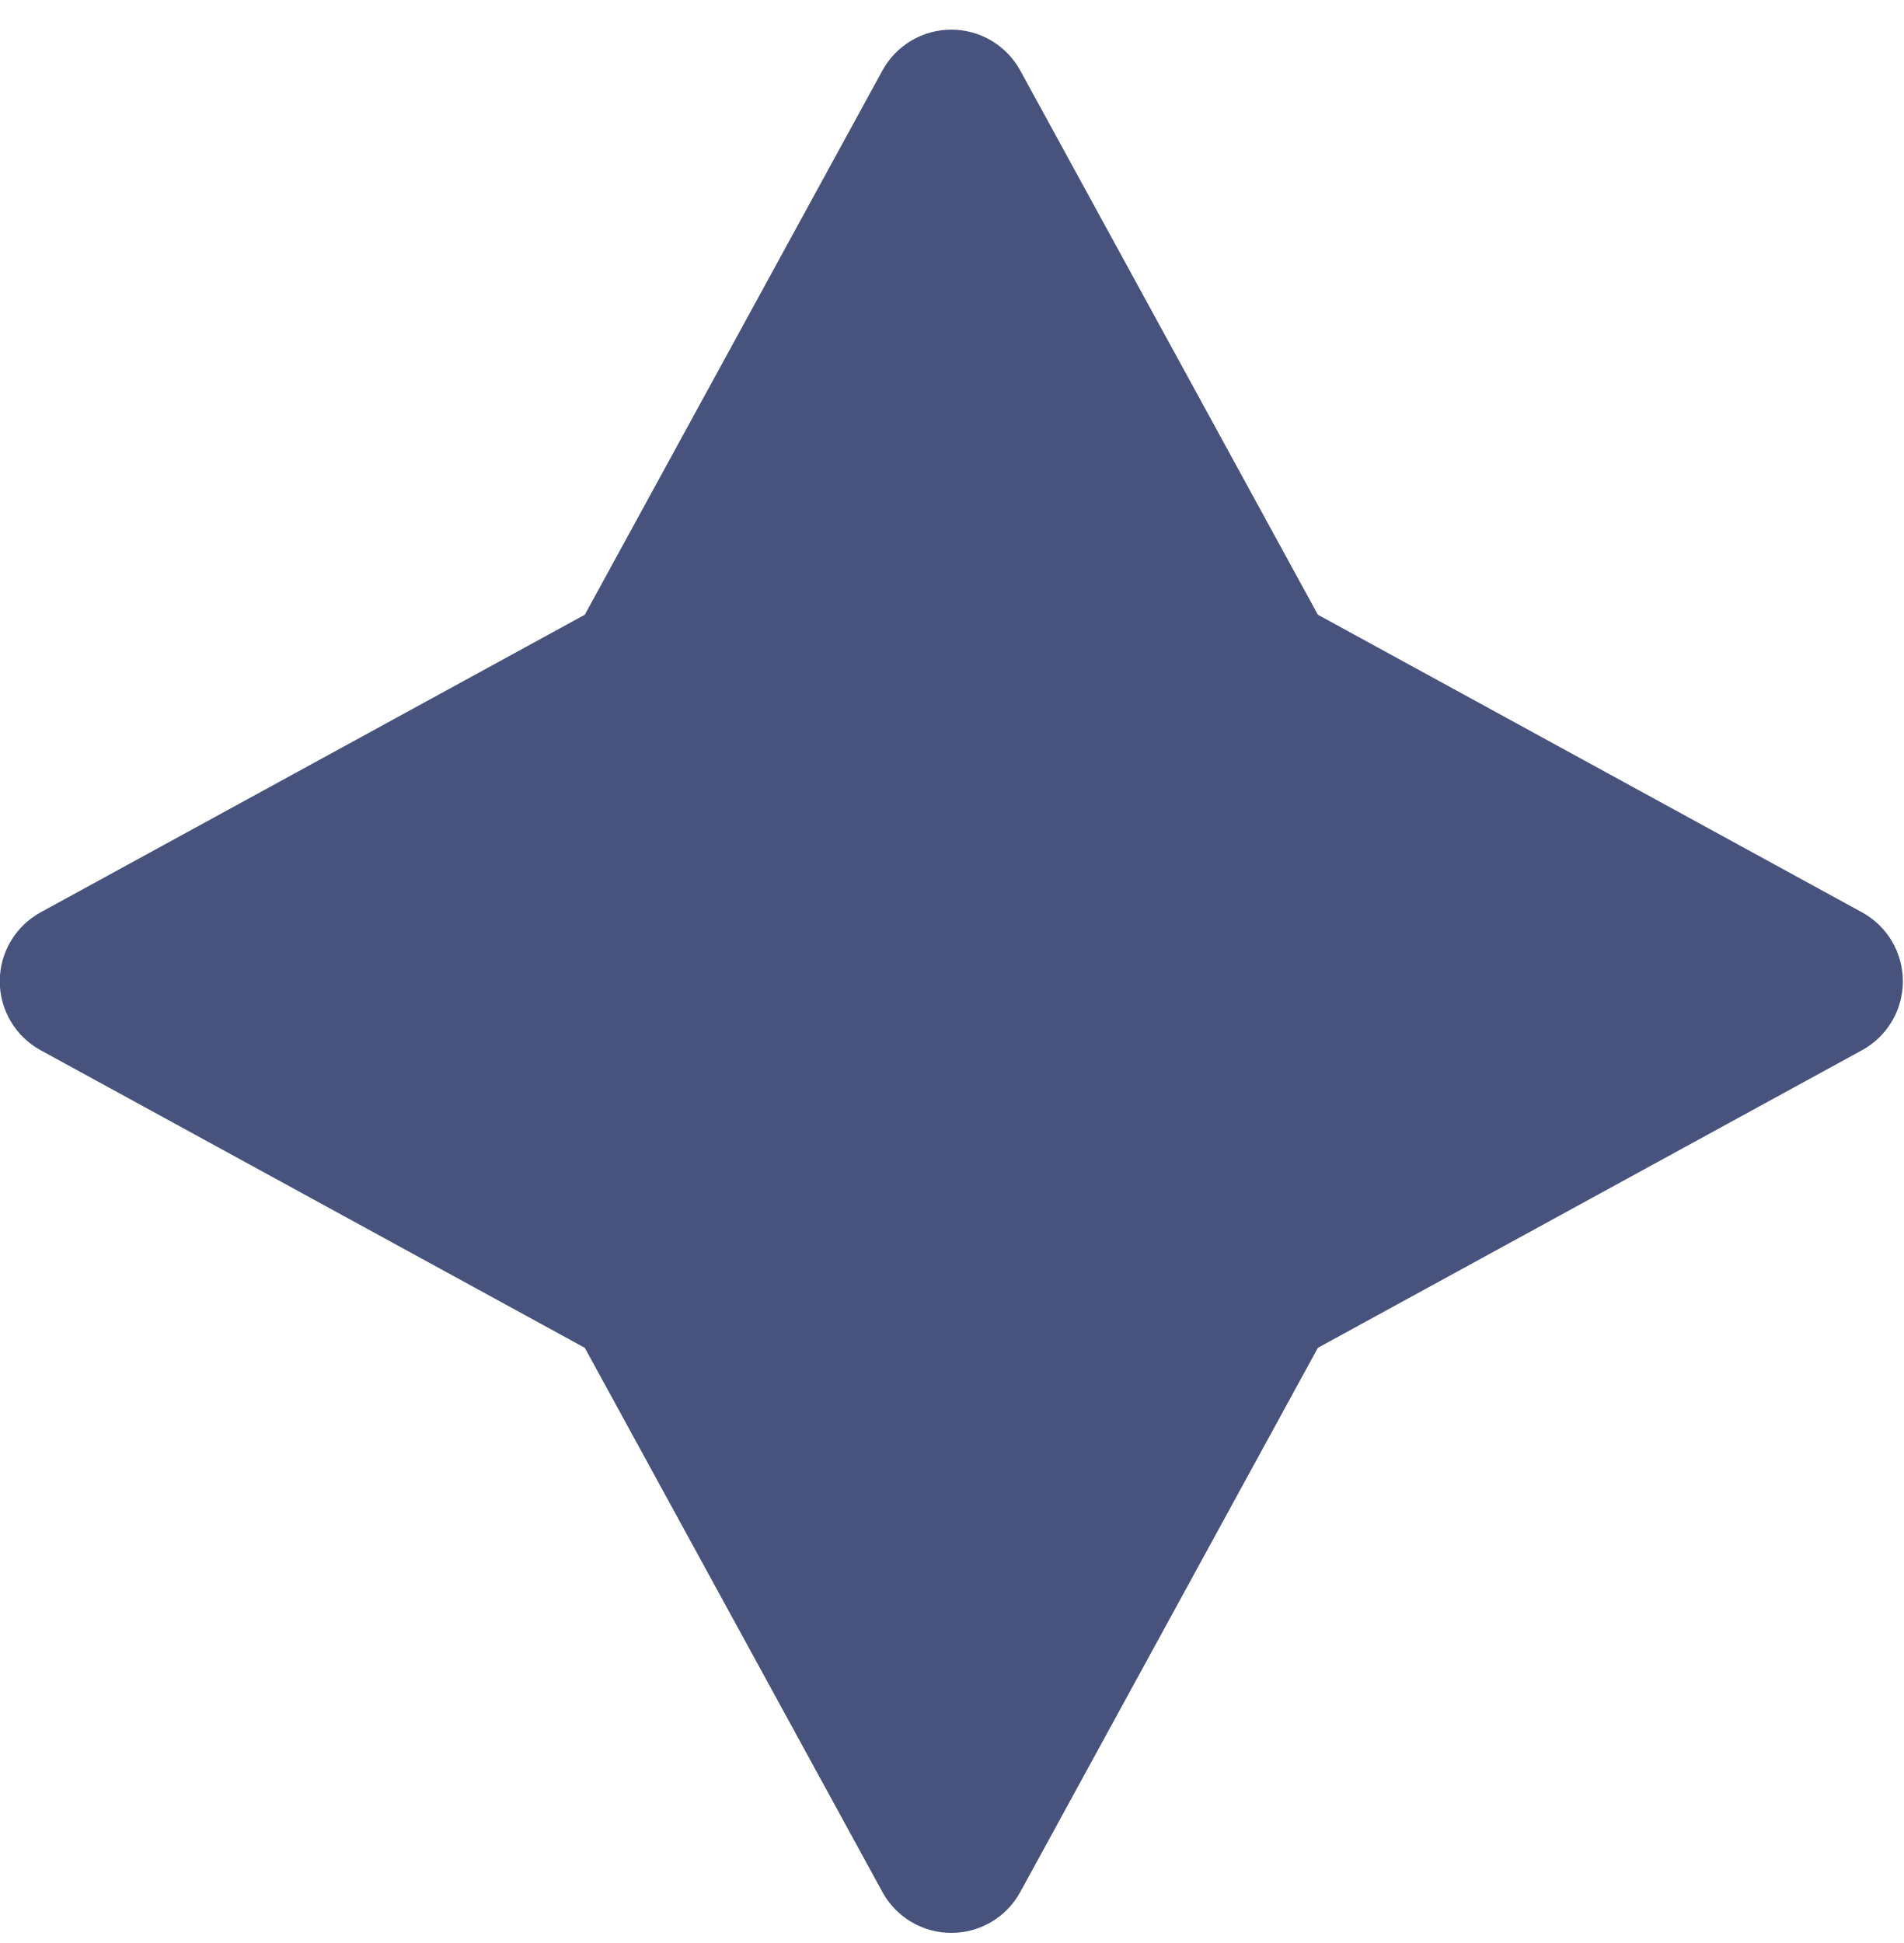
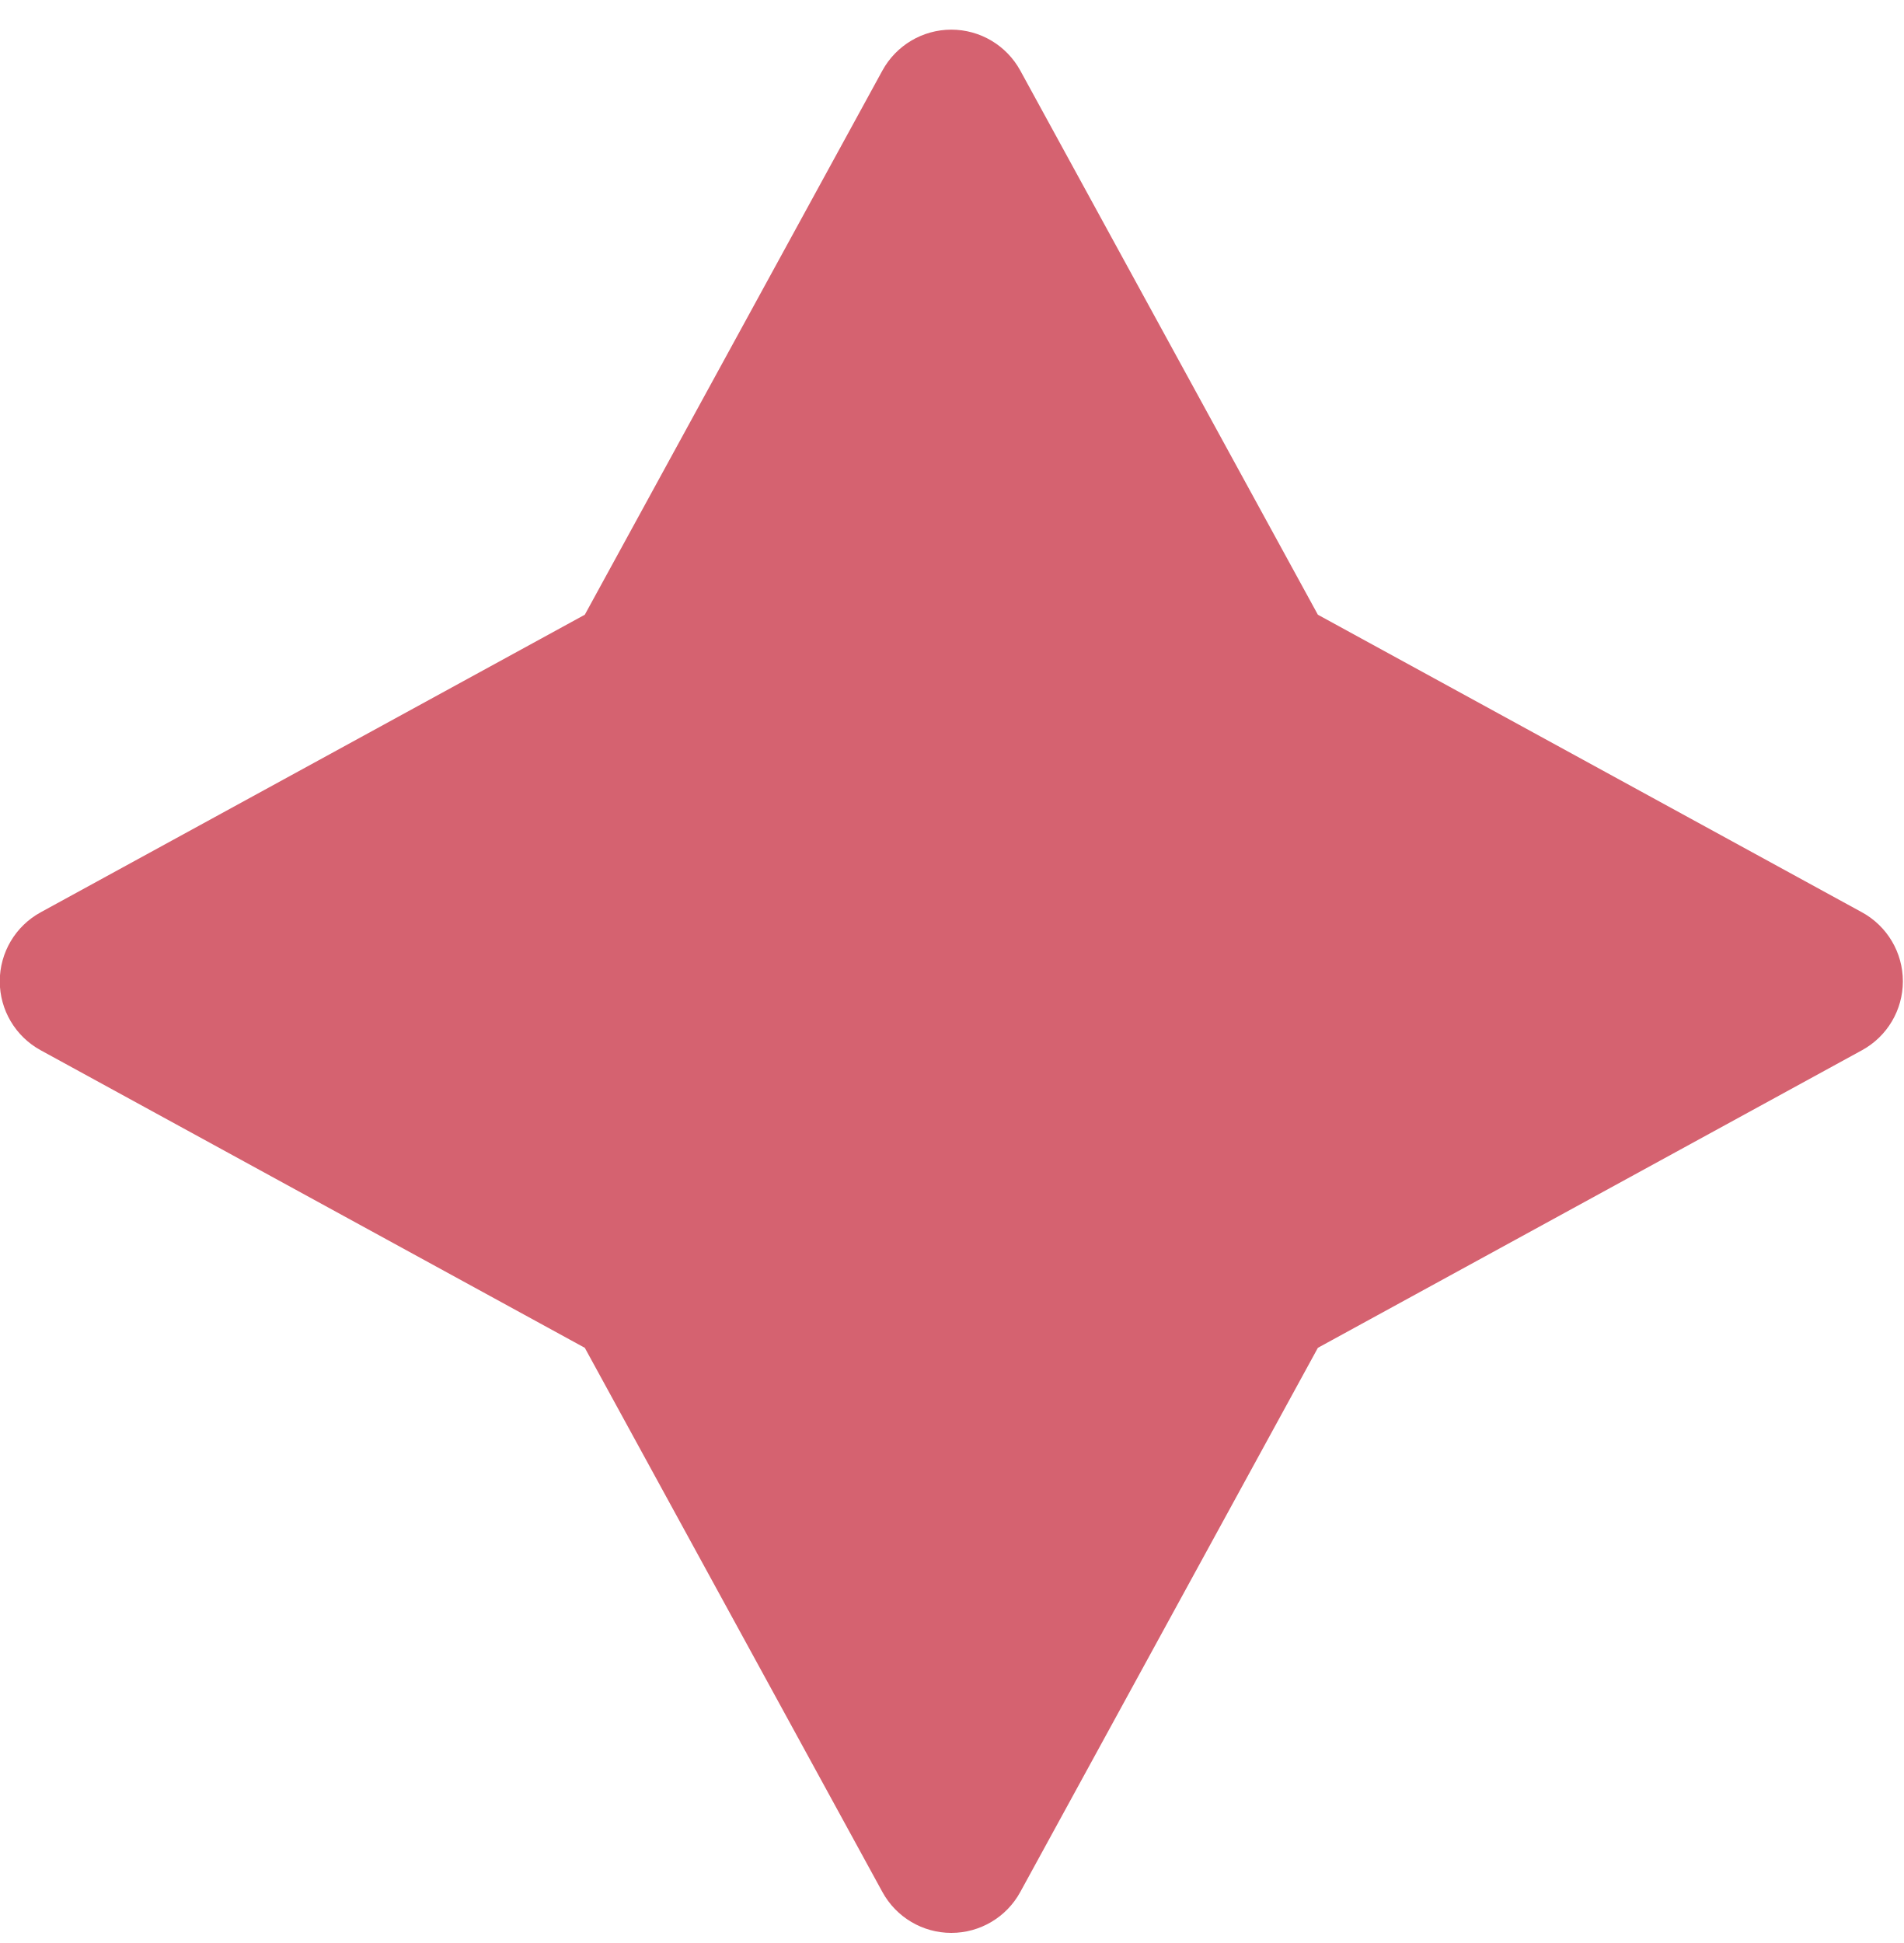
<svg xmlns="http://www.w3.org/2000/svg" width="49" height="50" viewBox="0 0 49 50" fill="none">
-   <path d="M47.919 23.477L33.916 15.819L26.257 1.815C25.902 1.167 25.222 0.763 24.482 0.763C23.744 0.763 23.064 1.167 22.709 1.815L15.05 15.819L1.046 23.477C0.397 23.832 -0.006 24.512 -0.006 25.252C-0.006 25.991 0.397 26.671 1.046 27.026L15.05 34.684L22.709 48.688C23.064 49.337 23.744 49.74 24.482 49.74C25.222 49.74 25.902 49.337 26.257 48.688L33.916 34.684L47.919 27.026C48.568 26.671 48.971 25.991 48.971 25.252C48.971 24.512 48.568 23.832 47.919 23.477Z" fill="#47537D" />
+   <path d="M47.919 23.477L33.916 15.819L26.257 1.815C25.902 1.167 25.222 0.763 24.482 0.763C23.744 0.763 23.064 1.167 22.709 1.815L15.05 15.819L1.046 23.477C0.397 23.832 -0.006 24.512 -0.006 25.252C-0.006 25.991 0.397 26.671 1.046 27.026L15.05 34.684L22.709 48.688C23.064 49.337 23.744 49.74 24.482 49.74C25.222 49.74 25.902 49.337 26.257 48.688L33.916 34.684L47.919 27.026C48.568 26.671 48.971 25.991 48.971 25.252C48.971 24.512 48.568 23.832 47.919 23.477Z" fill="#D56270" />
</svg>
